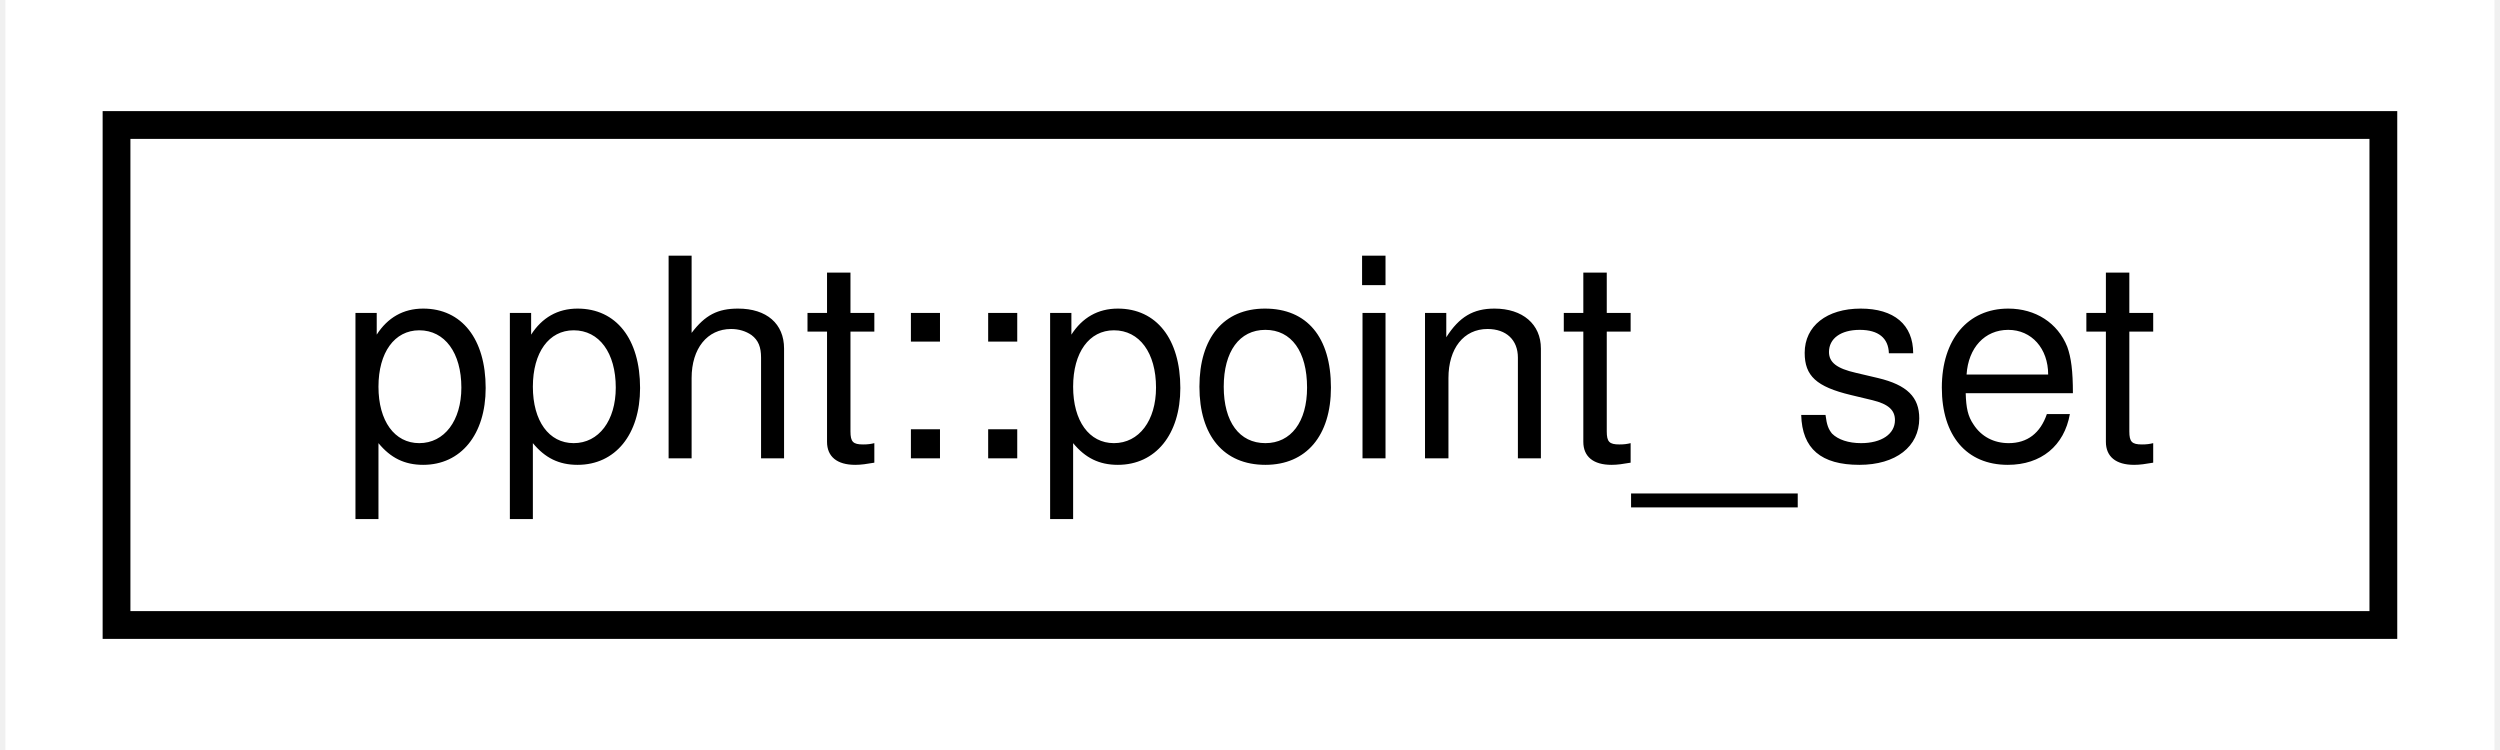
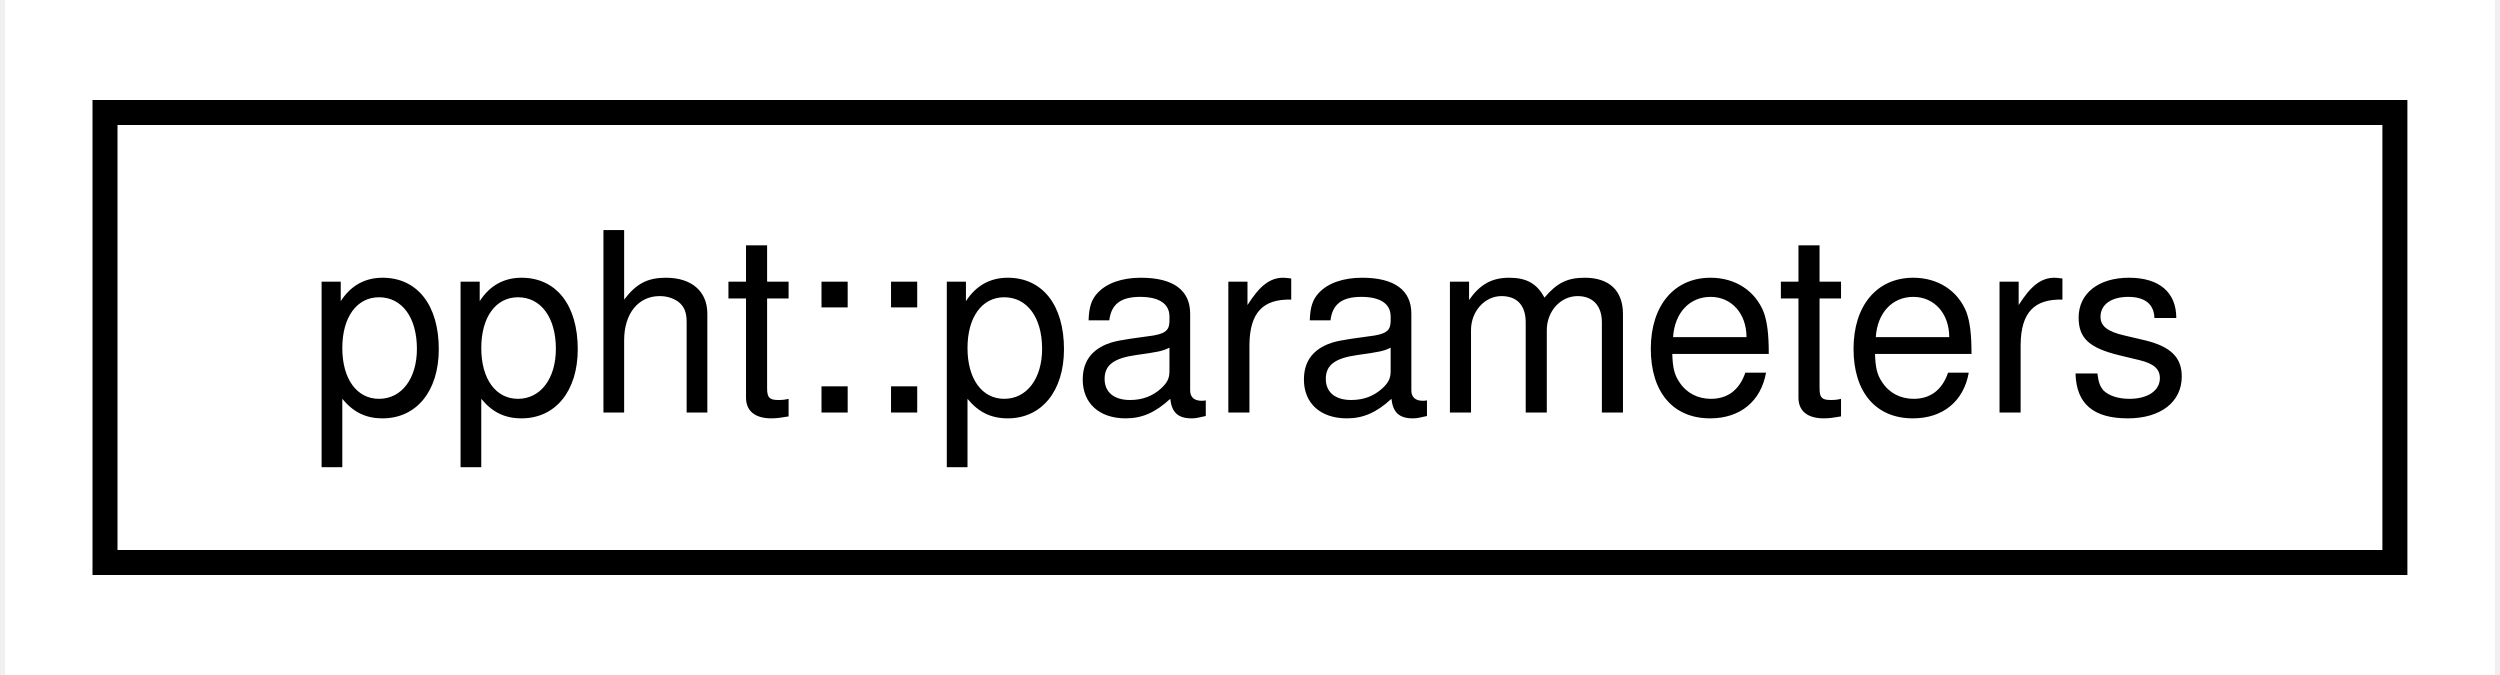
- <svg xmlns="http://www.w3.org/2000/svg" xmlns:xlink="http://www.w3.org/1999/xlink" width="90pt" height="27pt" viewBox="0.00 0.00 89.61 27.00">
+ <svg xmlns="http://www.w3.org/2000/svg" xmlns:xlink="http://www.w3.org/1999/xlink" width="100pt" height="27pt" viewBox="0.00 0.00 99.60 27.00">
  <g id="graph0" class="graph" transform="scale(1 1) rotate(0) translate(4 23)">
-     <polygon fill="#ffffff" stroke="transparent" points="-4,4 -4,-23 85.606,-23 85.606,4 -4,4" />
+     <polygon fill="#ffffff" stroke="transparent" points="-4,4 -4,-23 95.596,-23 95.596,4 -4,4" />
    <g id="node1" class="node">
      <g id="a_node1">
-         <a xlink:href="classppht_1_1point__set.html" target="_top" xlink:title="A collection of points surrounding a line segment. ">
-           <polygon fill="#ffffff" stroke="#000000" points="0,-.5 0,-18.5 81.606,-18.5 81.606,-.5 0,-.5" />
-           <text text-anchor="middle" x="40.803" y="-6.5" font-family="Helvetica,sans-Serif" font-size="10.00" fill="#000000">ppht::point_set</text>
+         <a xlink:href="structppht_1_1parameters.html" target="_top" xlink:title="The tunable parameters of the analyzer. ">
+           <polygon fill="#ffffff" stroke="#000000" points="0,-.5 0,-18.5 91.596,-18.5 91.596,-.5 0,-.5" />
+           <text text-anchor="middle" x="45.798" y="-6.5" font-family="Helvetica,sans-Serif" font-size="10.00" fill="#000000">ppht::parameters</text>
        </a>
      </g>
    </g>
  </g>
</svg>
